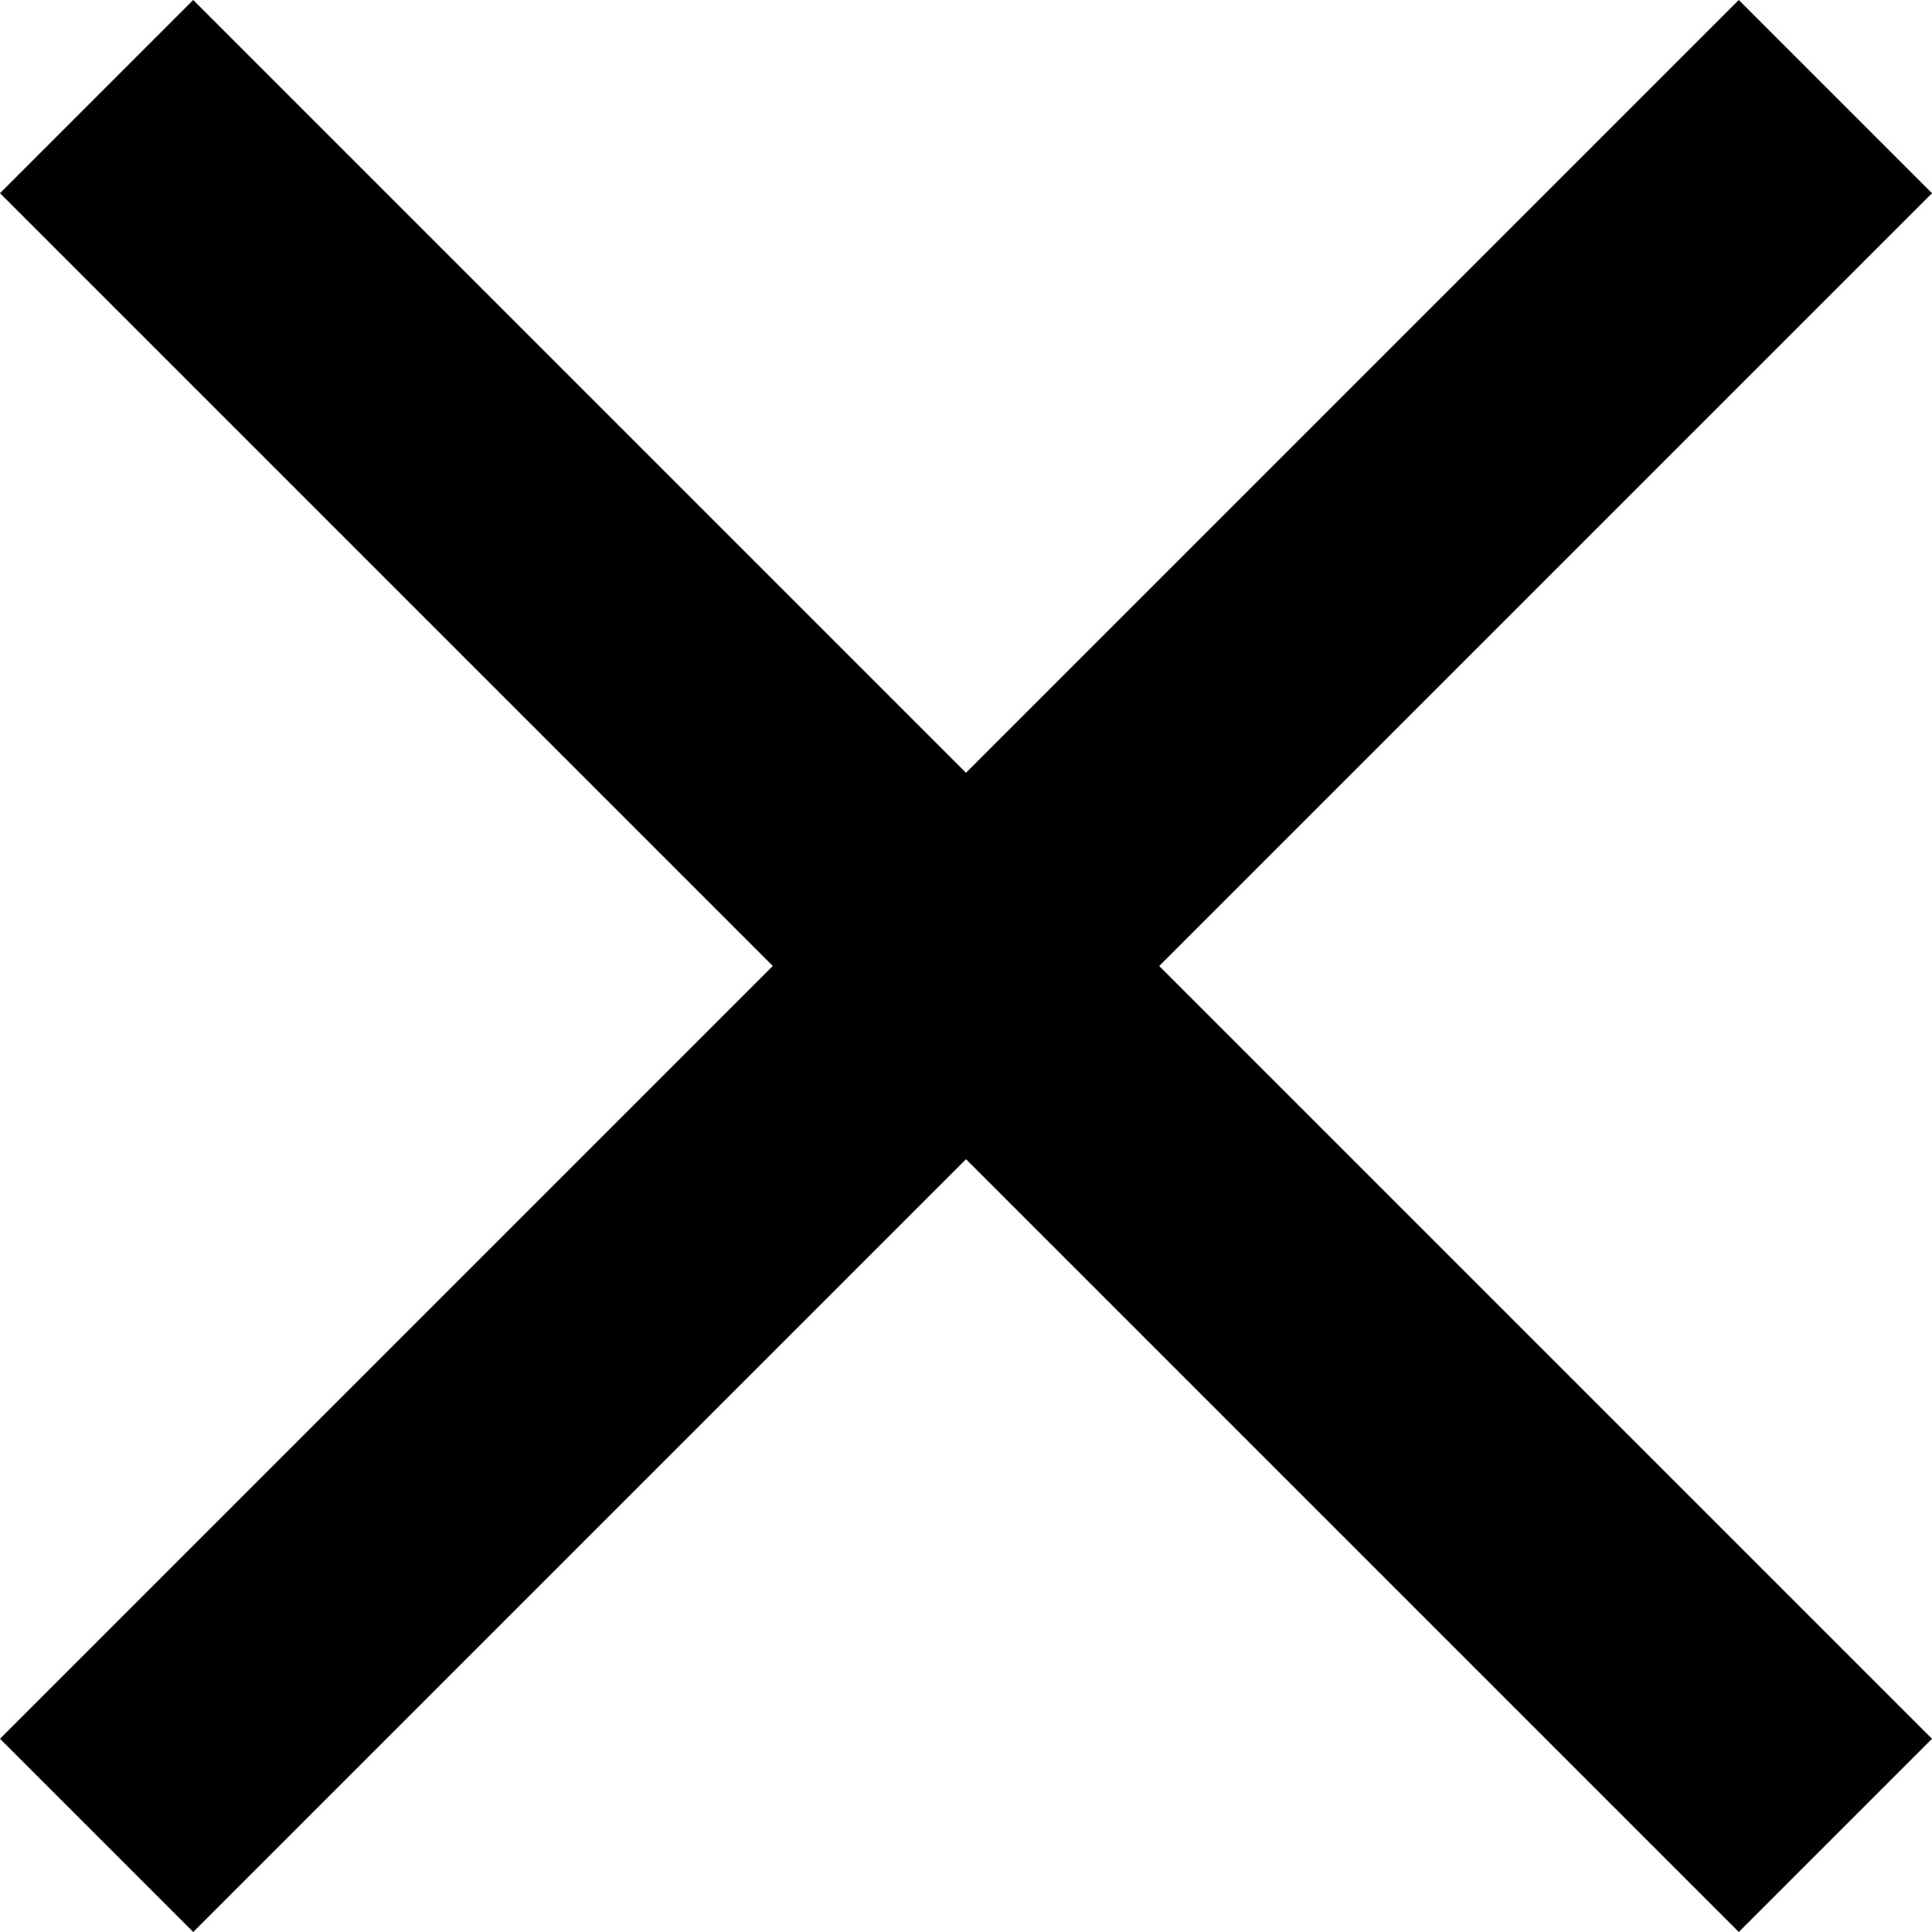
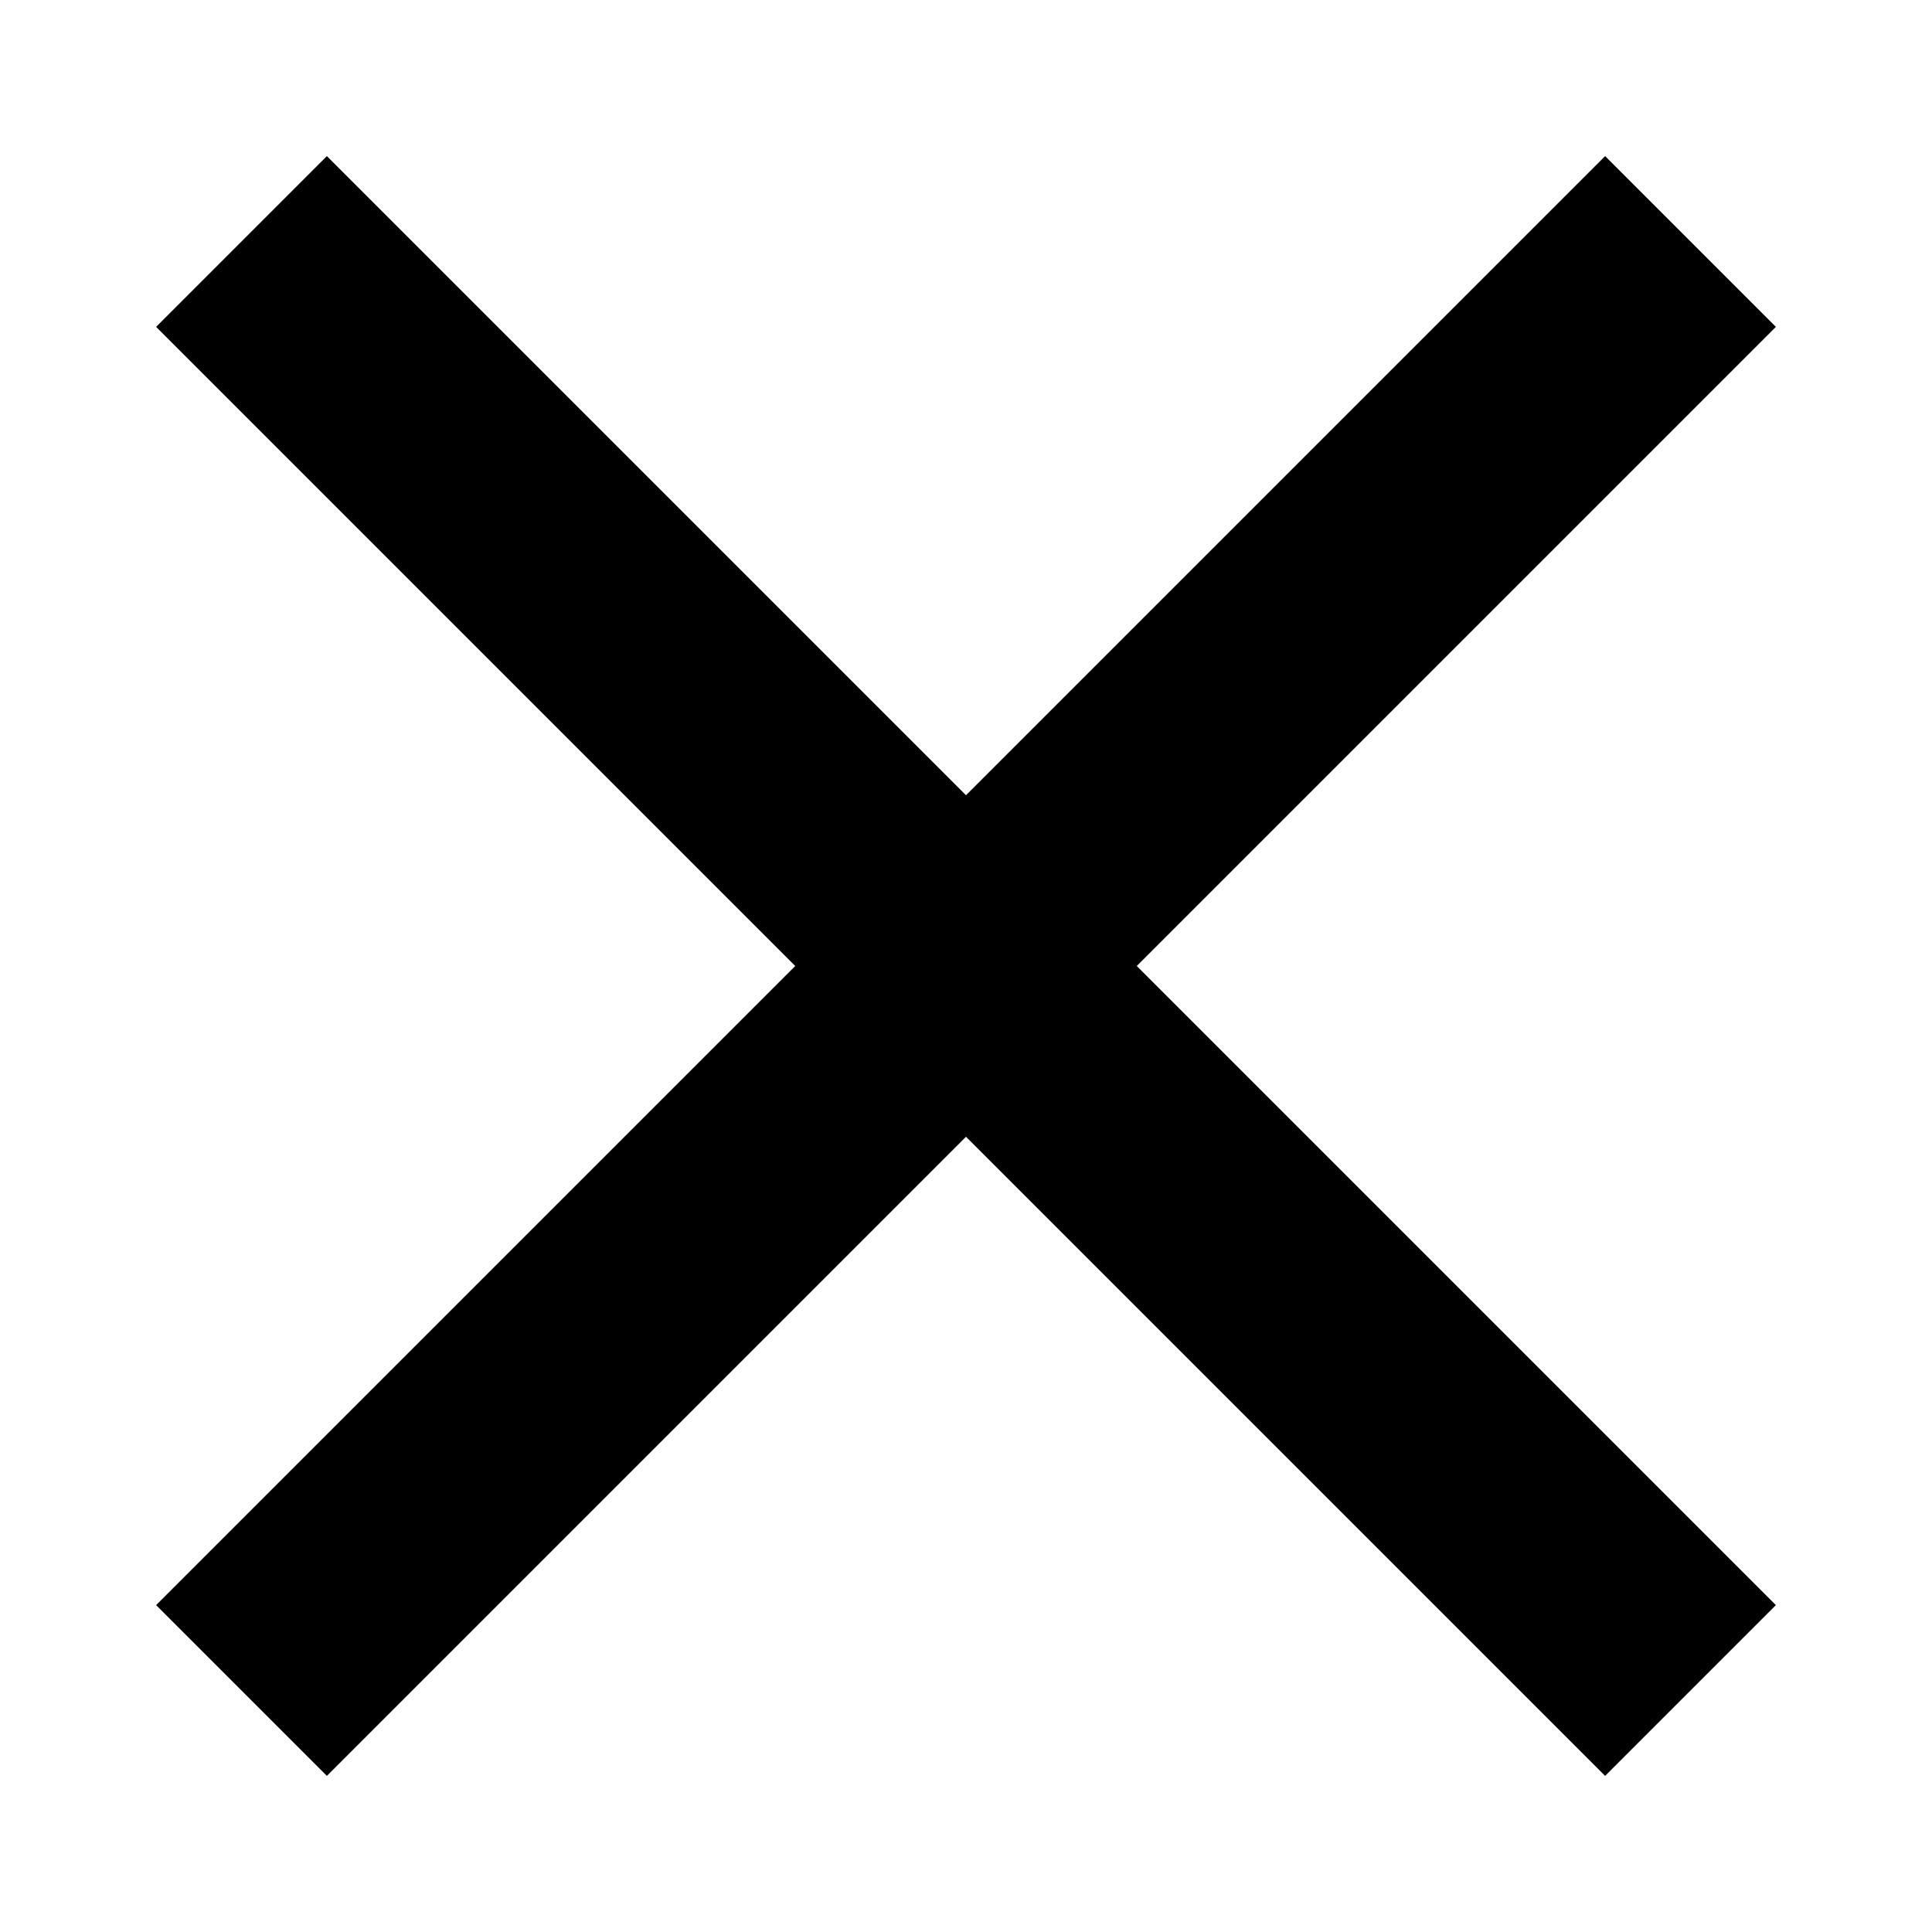
<svg xmlns="http://www.w3.org/2000/svg" width="8" height="8" viewBox="0 0 8 8">
-   <path d="M15.523,8.323l-.8-.8-3.2,3.2-3.2-3.2-.8.8,3.2,3.2-3.2,3.2.8.8,3.2-3.2,3.2,3.2.8-.8-3.2-3.2Z" transform="translate(-7.523 -7.523)" fill="currentColor" />
+   <line y1="7" y2="1" x1="1" x2="7" fill="none" stroke="currentColor" stroke-width="1" />
+   <line x1="1" x2="7" y1="1" y2="7" fill="none" stroke="currentColor" stroke-width="1" />
</svg>
